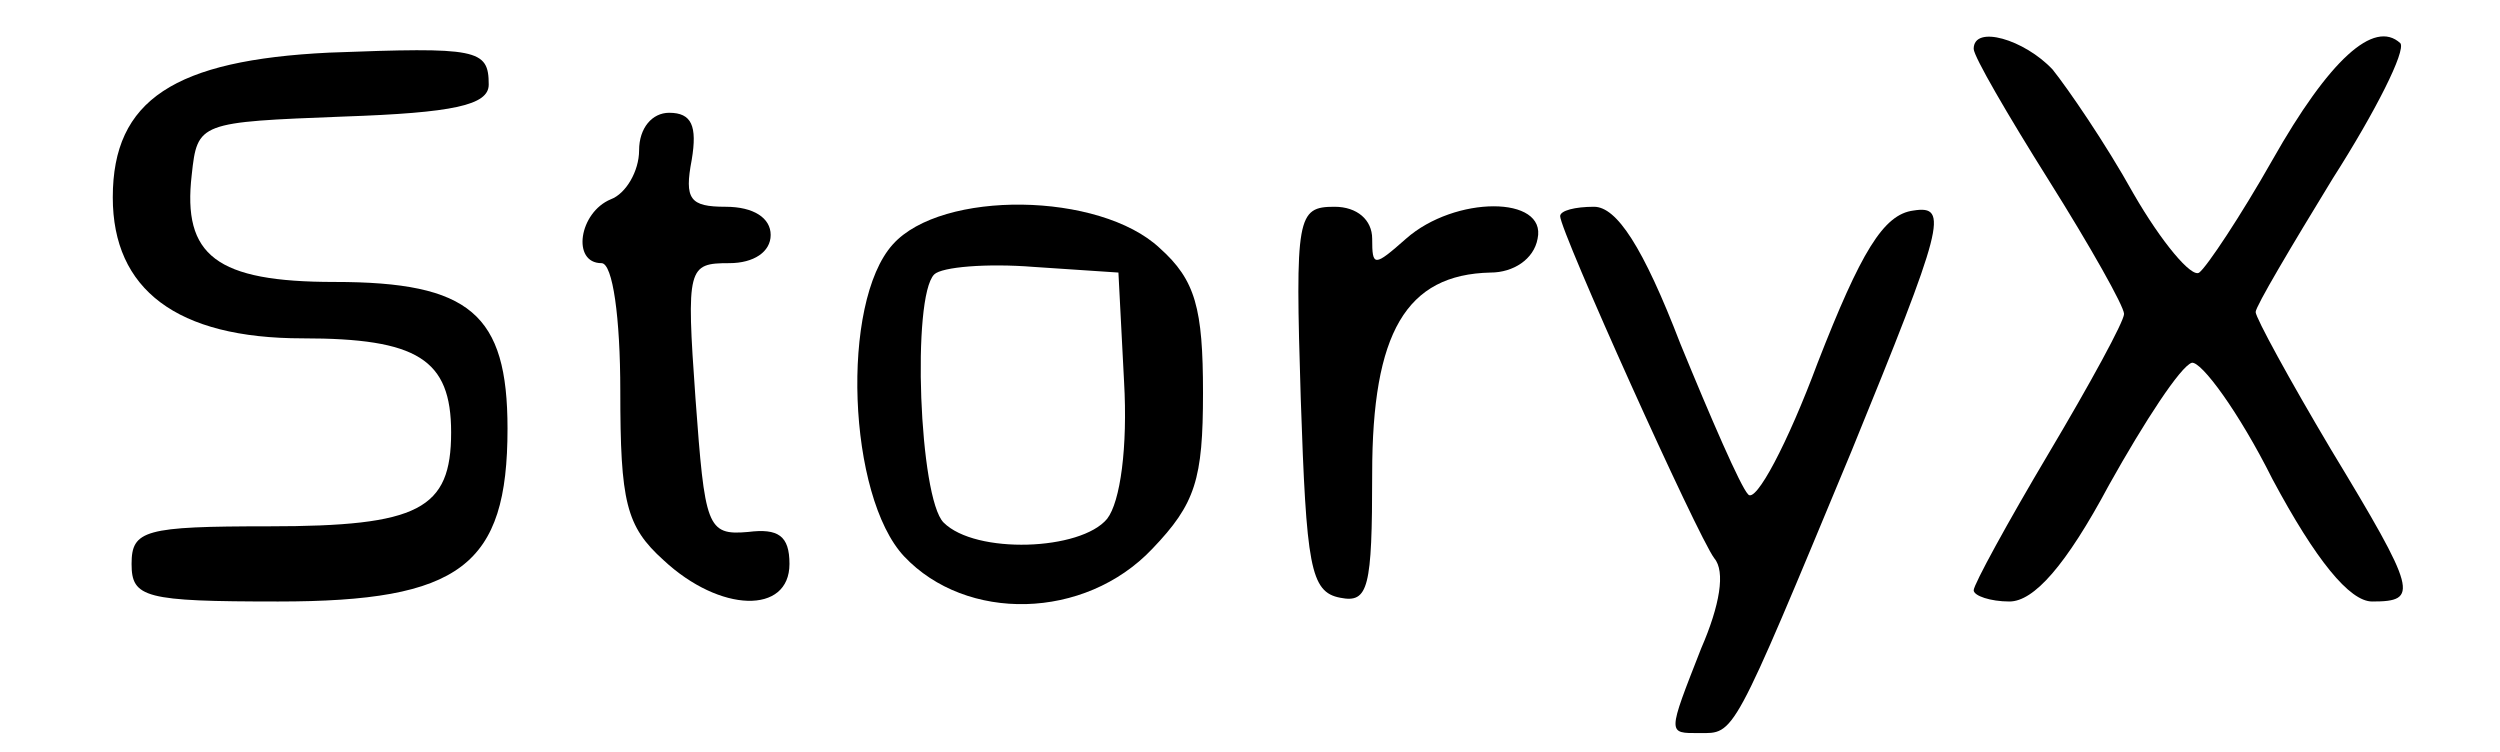
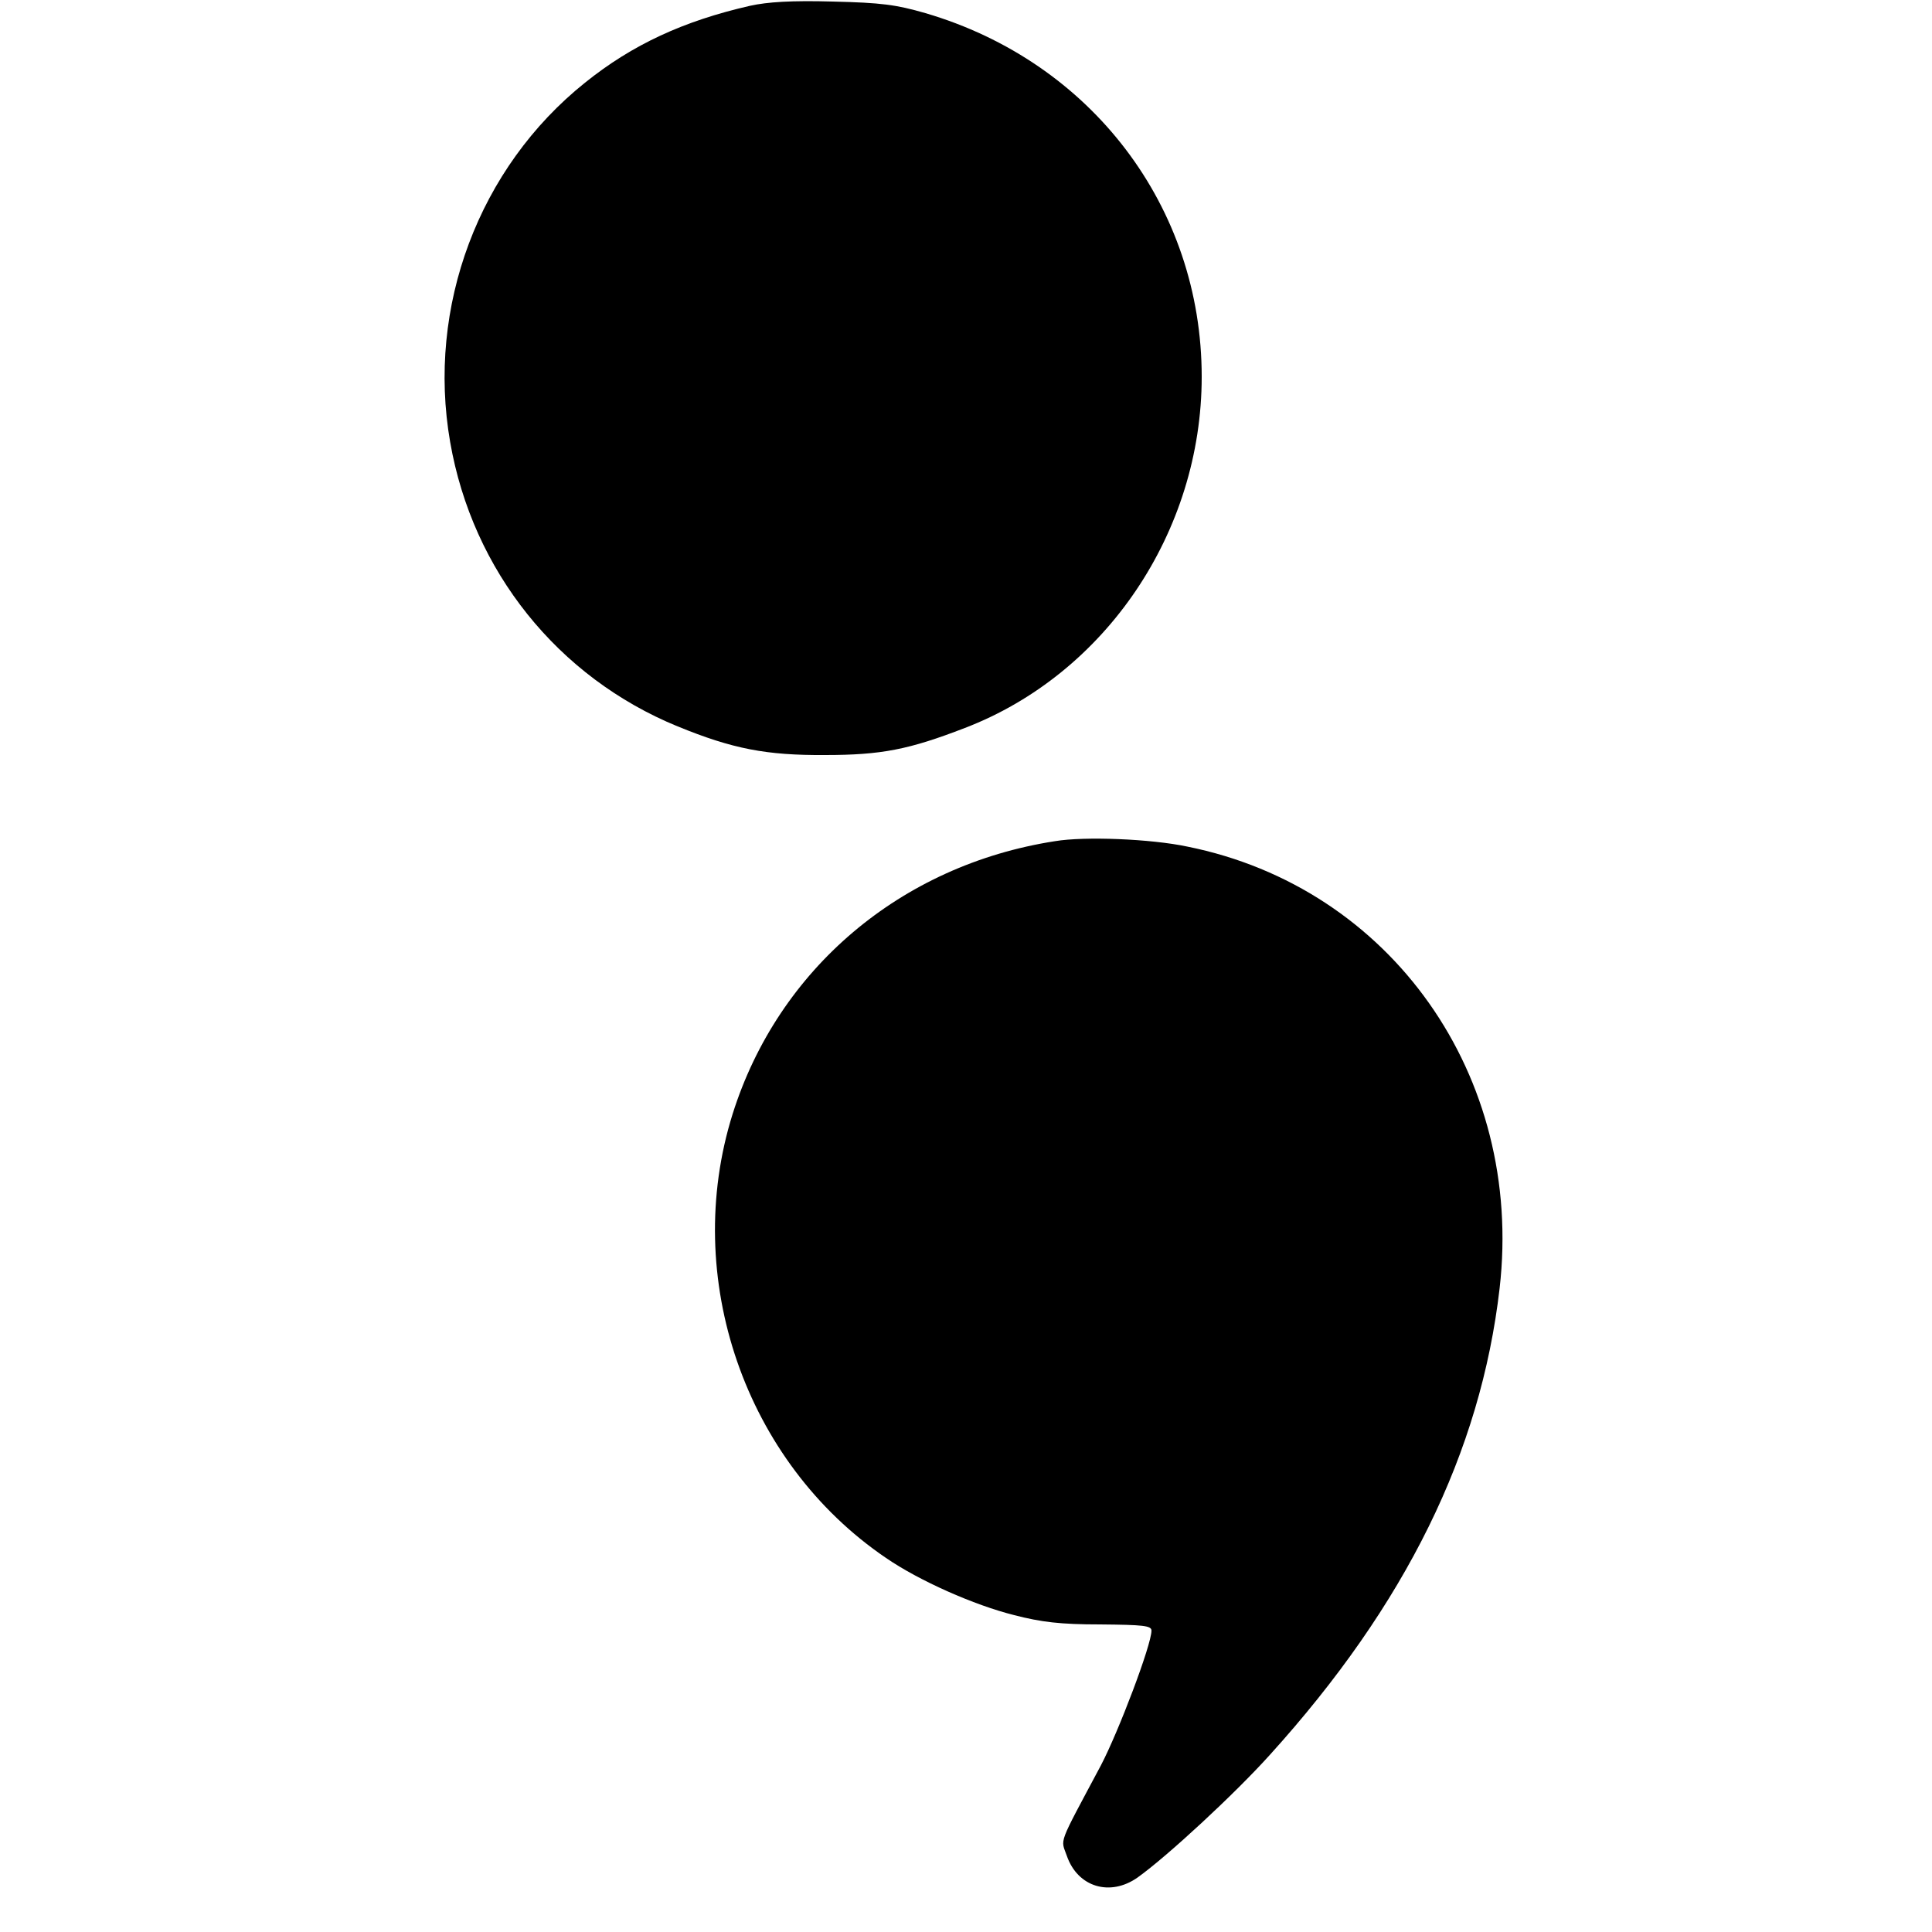
- <svg xmlns="http://www.w3.org/2000/svg" version="1.0" width="133pt" height="40pt" viewBox="0 0 133 40" preserveAspectRatio="xMidYMid meet">
-   <g transform="translate(0,40) scale(0.1,-0.1)" fill="#000000" stroke="none">
-     <path d="M175 372 c-82 -4 -115 -25 -115 -77 0 -49 34 -75 101 -75 61 0 79 -11 79 -50 0 -41 -17 -50 -97 -50 -66 0 -73 -2 -73 -20 0 -18 7 -20 78 -20 97 0 122 19 122 92 0 61 -20 78 -92 78 -63 0 -81 14 -76 57 3 28 4 28 81 31 58 2 77 6 77 17 0 19 -6 20 -85 17z" />
-     <path d="M1050 374 c0 -4 18 -35 40 -70 22 -35 40 -67 40 -71 0 -4 -18 -37 -40 -74 -22 -37 -40 -70 -40 -73 0 -3 9 -6 19 -6 13 0 30 19 53 62 19 34 38 63 44 65 5 1 25 -26 43 -62 23 -43 41 -65 53 -65 25 0 24 5 -22 81 -22 37 -40 70 -40 73 0 3 19 35 41 71 23 36 39 68 36 72 -14 13 -38 -9 -68 -62 -17 -30 -35 -57 -39 -60 -4 -3 -20 16 -35 42 -15 27 -35 56 -43 66 -15 16 -42 24 -42 11z" />
-     <path d="M340 320 c0 -11 -7 -23 -15 -26 -17 -7 -21 -34 -5 -34 6 0 10 -29 10 -68 0 -59 3 -72 23 -90 30 -28 67 -29 67 -2 0 15 -6 19 -22 17 -22 -2 -23 3 -28 71 -5 70 -4 72 18 72 13 0 22 6 22 15 0 9 -9 15 -24 15 -19 0 -22 4 -18 25 3 18 0 25 -12 25 -9 0 -16 -8 -16 -20z" />
-     <path d="M475 270 c-28 -31 -24 -134 6 -166 33 -35 96 -34 132 4 23 24 27 37 27 83 0 45 -4 60 -23 77 -32 30 -116 31 -142 2z m123 -73 c2 -35 -2 -64 -9 -73 -14 -17 -70 -19 -87 -2 -13 13 -17 120 -5 132 4 4 28 6 53 4 l45 -3 3 -58z" />
-     <path d="M692 188 c3 -89 5 -103 21 -106 15 -3 17 5 17 66 0 75 18 106 63 107 12 0 23 7 25 18 5 23 -44 23 -70 0 -17 -15 -18 -15 -18 0 0 10 -8 17 -20 17 -20 0 -21 -5 -18 -102z" />
-     <path d="M830 285 c0 -8 73 -170 82 -182 6 -7 3 -25 -7 -48 -18 -46 -18 -45 -1 -45 19 0 17 -4 81 150 49 120 52 131 33 128 -16 -2 -28 -22 -51 -81 -16 -43 -33 -75 -37 -70 -4 4 -20 41 -36 80 -20 52 -34 73 -46 73 -10 0 -18 -2 -18 -5z" />
+ <svg xmlns="http://www.w3.org/2000/svg" version="1.0" width="500pt" height="500pt" viewBox="0 0 500 500" preserveAspectRatio="xMidYMid meet">
+   <g transform="translate(0,500) scale(0.1,-0.1)" fill="#000000" stroke="none">
+     <path d="M1941 4985 c-171 -39 -304 -100 -427 -199 -275 -220 -410 -580 -349 -930 58 -334 279 -609 589 -736 142 -58 229 -75 381 -74 146 0 217 14 362 70 365 140 613 508 613 909 0 439 -285 815 -715 941 -76 22 -114 27 -240 30 -106 3 -169 -1 -214 -11z" />
+     <path d="M2730 2823 c-399 -62 -716 -331 -834 -706 -133 -424 32 -901 397 -1149 86 -59 228 -122 332 -148 70 -18 119 -24 222 -24 111 -1 133 -3 133 -16 0 -37 -85 -261 -131 -349 -113 -212 -104 -188 -88 -234 28 -81 112 -106 183 -56 77 55 252 217 342 317 353 390 546 784 595 1208 63 550 -281 1037 -808 1143 -94 20 -266 27 -343 14z" />
  </g>
</svg>
